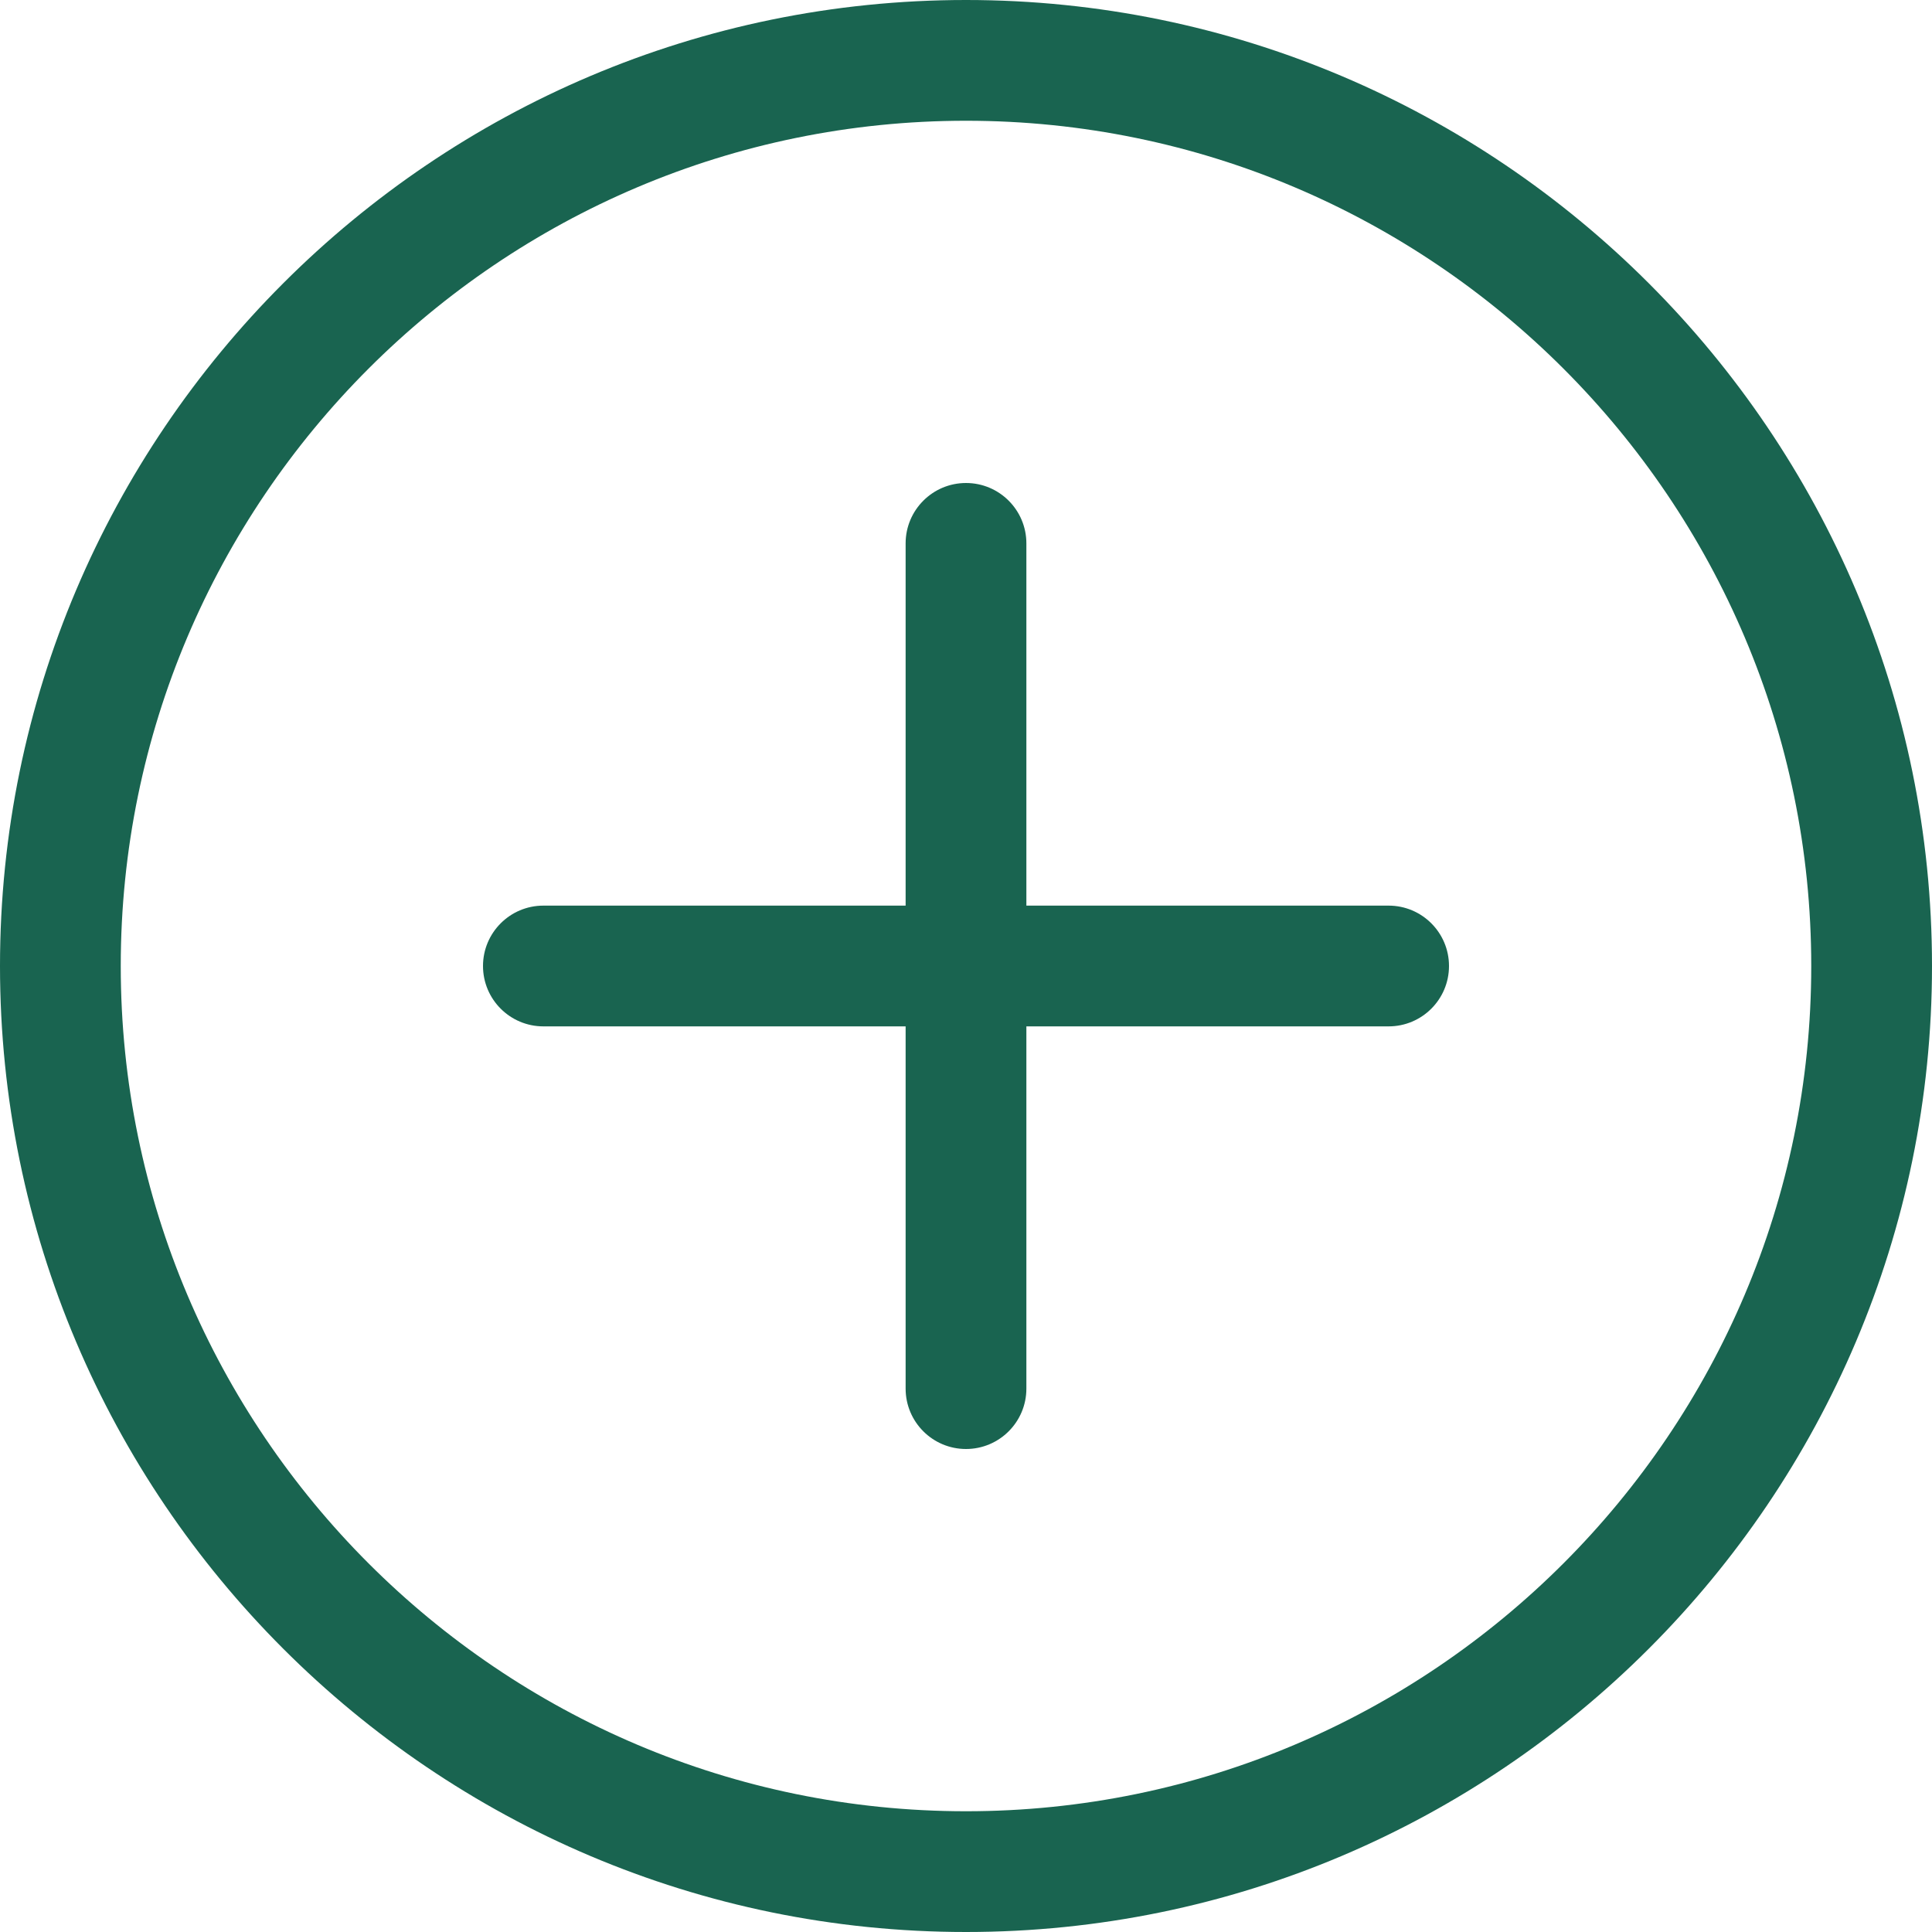
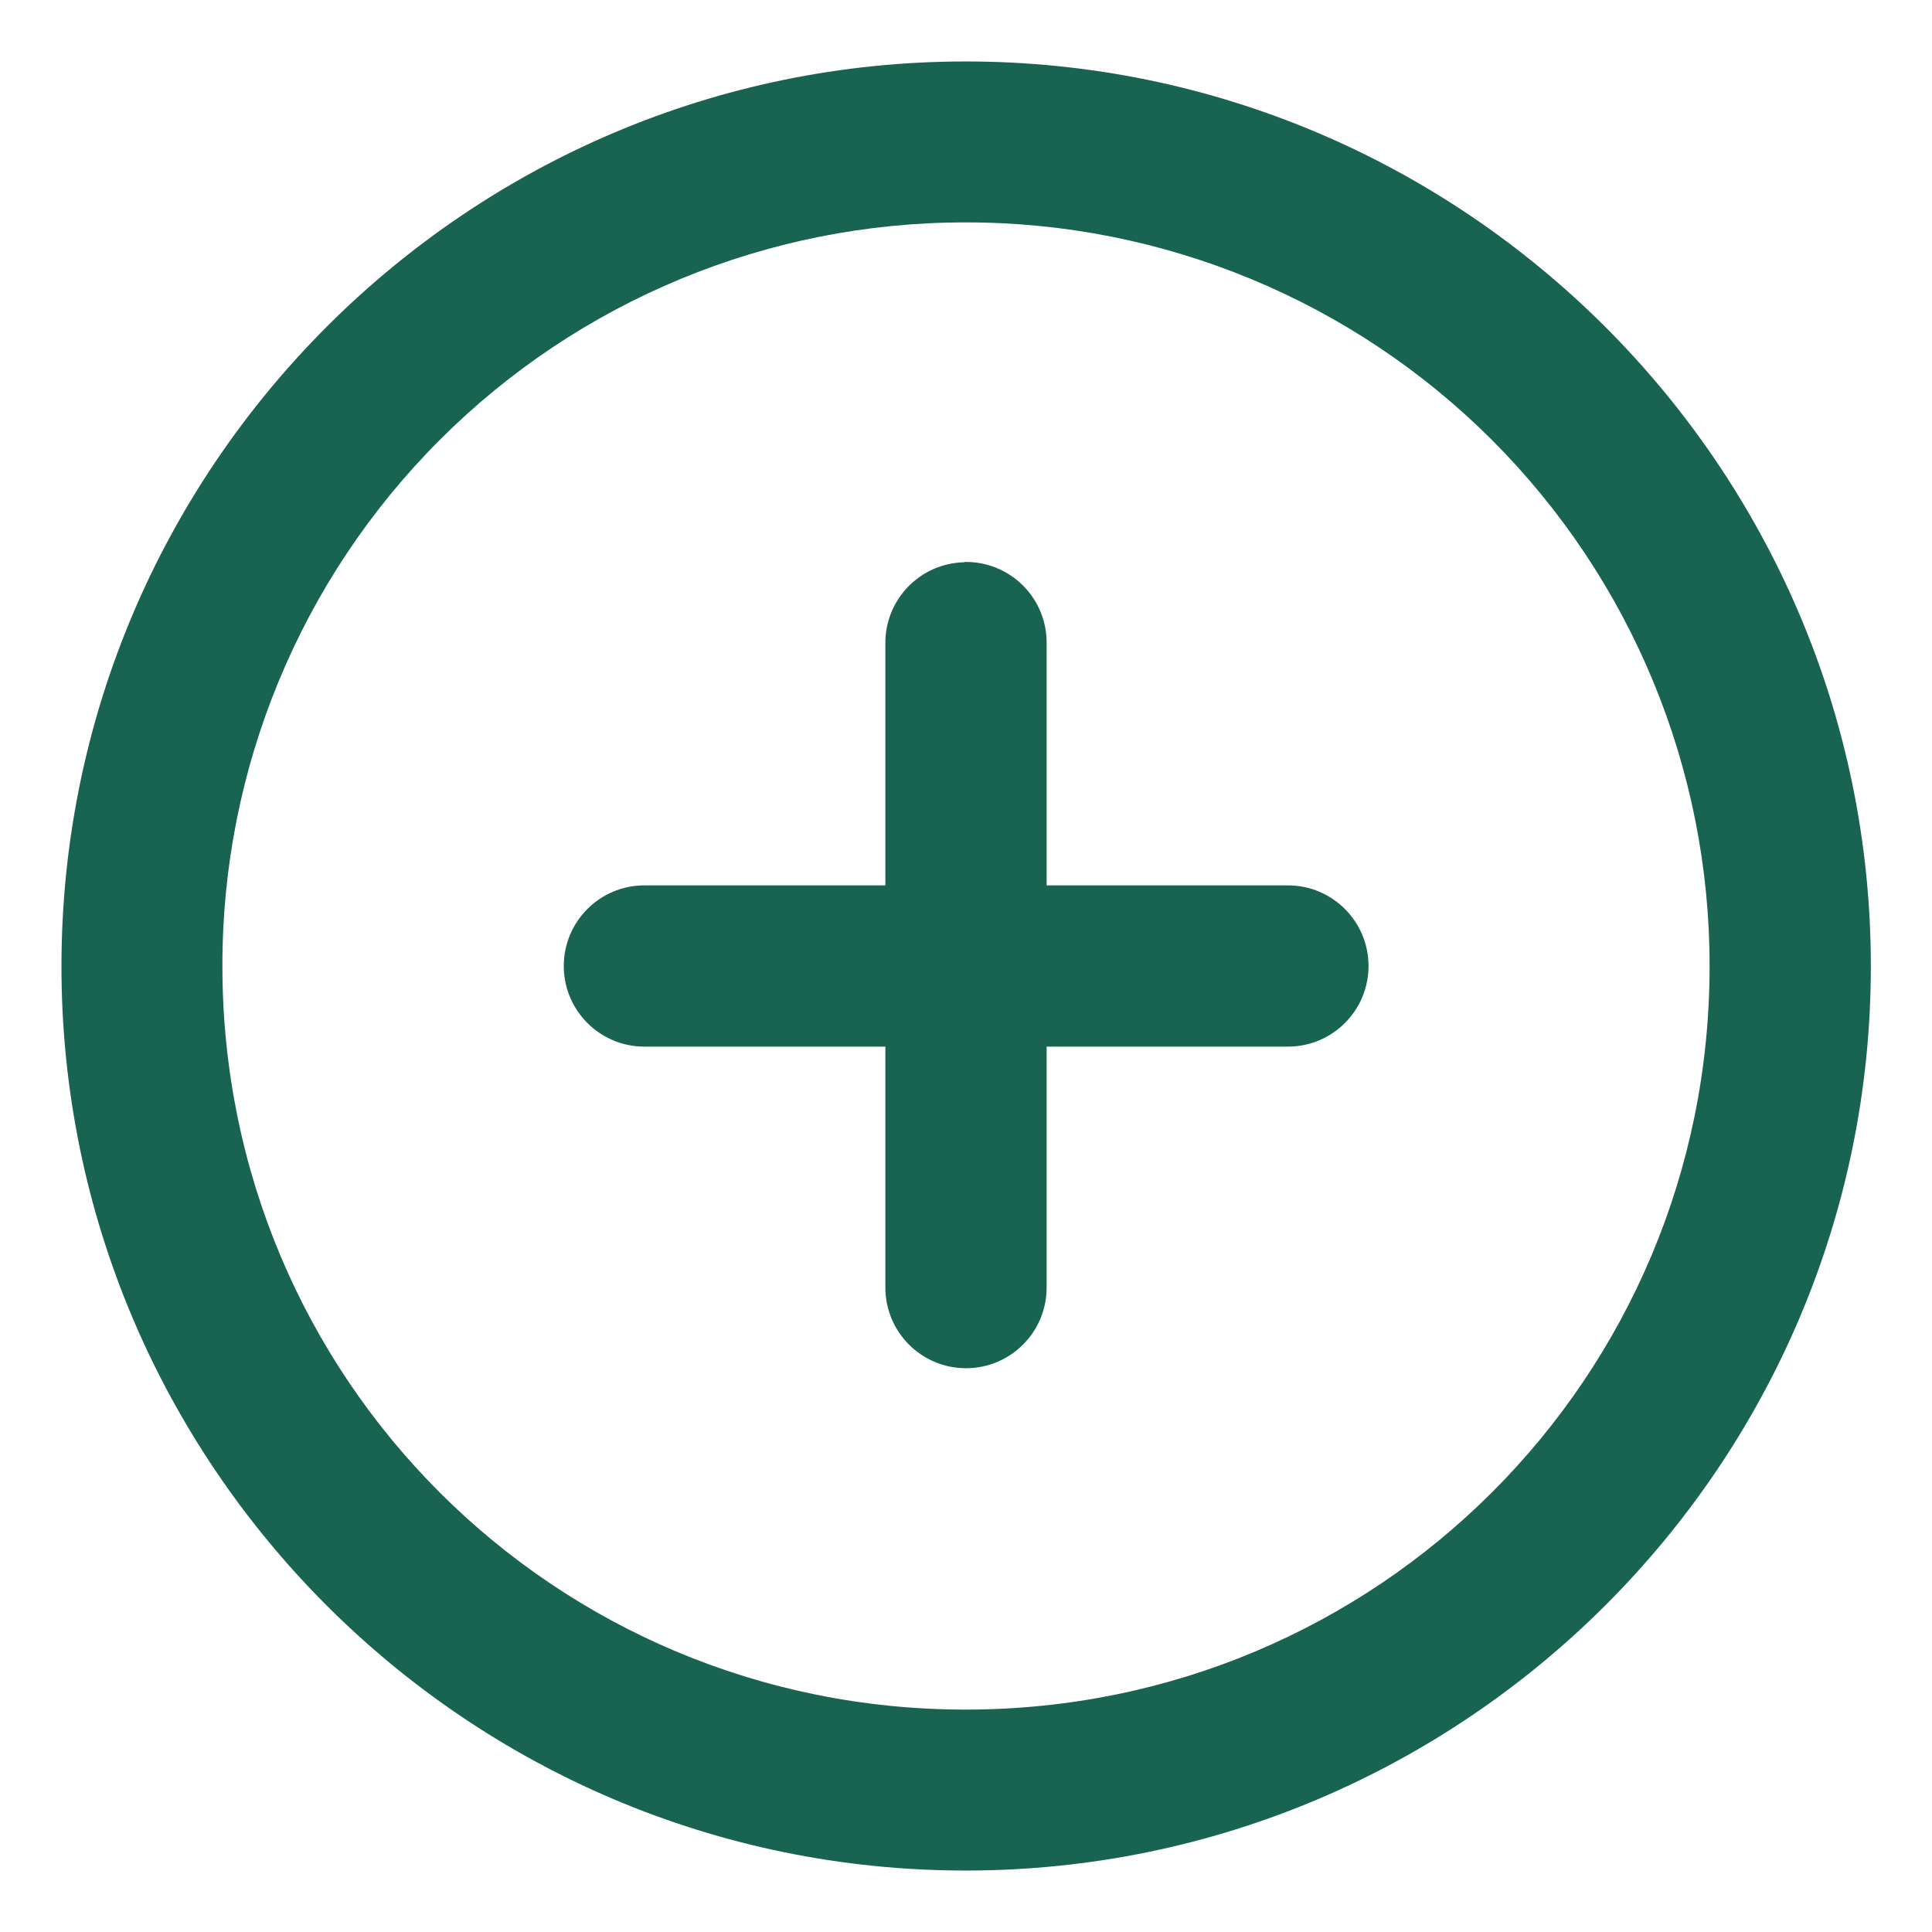
- <svg xmlns="http://www.w3.org/2000/svg" version="1.1" width="512" height="512" x="0" y="0" viewBox="0 0 512 512" style="enable-background:new 0 0 512 512" xml:space="preserve" class="">
+ <svg xmlns="http://www.w3.org/2000/svg" version="1.1" width="512" height="512" x="0" y="0" viewBox="0 0 6.35 6.35" style="enable-background:new 0 0 512 512" xml:space="preserve" class="">
  <g>
-     <path d="M256 512C114.836 512 0 397.164 0 256S114.836 0 256 0s256 114.836 256 256-114.836 256-256 256zm0-480C132.48 32 32 132.48 32 256s100.48 224 224 224 224-100.48 224-224S379.52 32 256 32zm0 0" fill="#196450" opacity="1" data-original="#000000" class="" />
-     <path d="M368 272H144c-8.832 0-16-7.168-16-16s7.168-16 16-16h224c8.832 0 16 7.168 16 16s-7.168 16-16 16zm0 0" fill="#196450" opacity="1" data-original="#000000" class="" />
-     <path d="M256 384c-8.832 0-16-7.168-16-16V144c0-8.832 7.168-16 16-16s16 7.168 16 16v224c0 8.832-7.168 16-16 16zm0 0" fill="#196450" opacity="1" data-original="#000000" class="" />
+     <path d="M3.174.202C1.535.202.202 1.537.202 3.176s1.333 2.972 2.972 2.972 2.975-1.333 2.975-2.972S4.813.202 3.174.202zm0 .529a2.442 2.442 0 0 1 2.445 2.445c0 1.353-1.092 2.443-2.445 2.443S.731 4.53.731 3.176A2.44 2.44 0 0 1 3.174.731zM3.17 1.848a.265.265 0 0 0-.26.27v.792h-.792a.265.265 0 0 0 0 .53h.792v.792a.265.265 0 1 0 .53 0V3.44h.793a.265.265 0 0 0 0-.53H3.44v-.793a.265.265 0 0 0-.27-.27z" fill="#196450" opacity="1" data-original="#000000" class="" />
  </g>
</svg>
